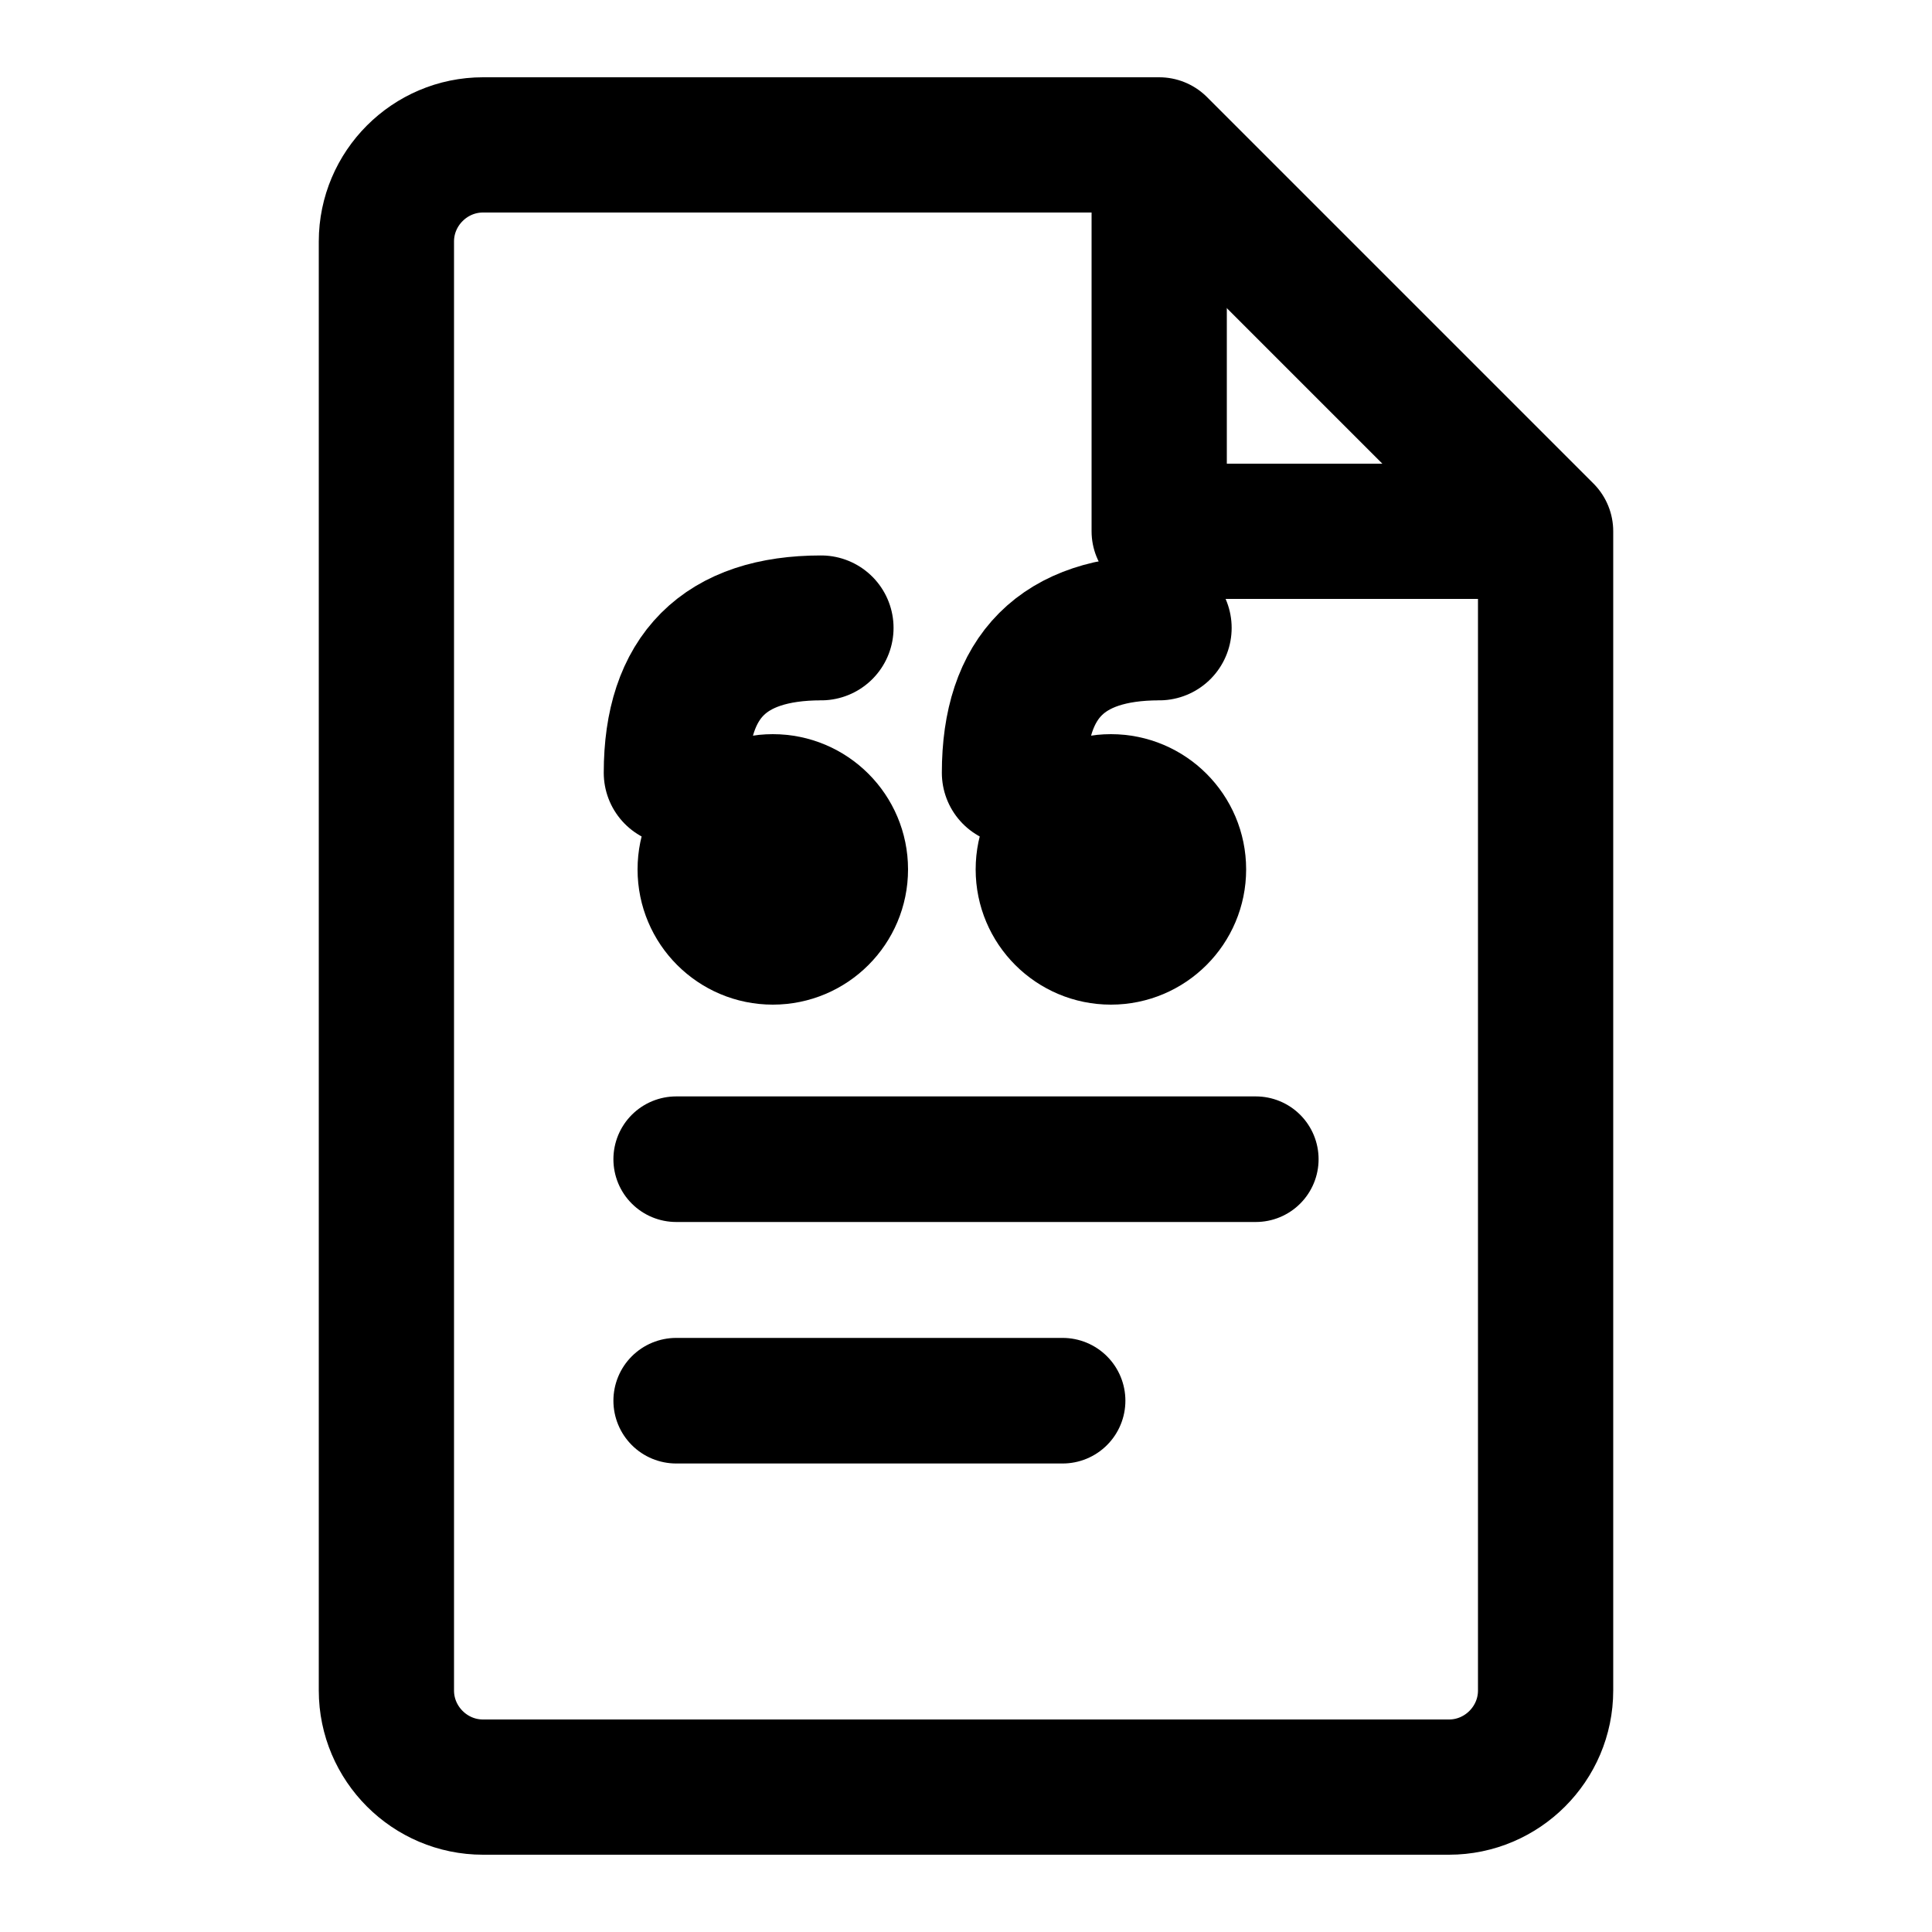
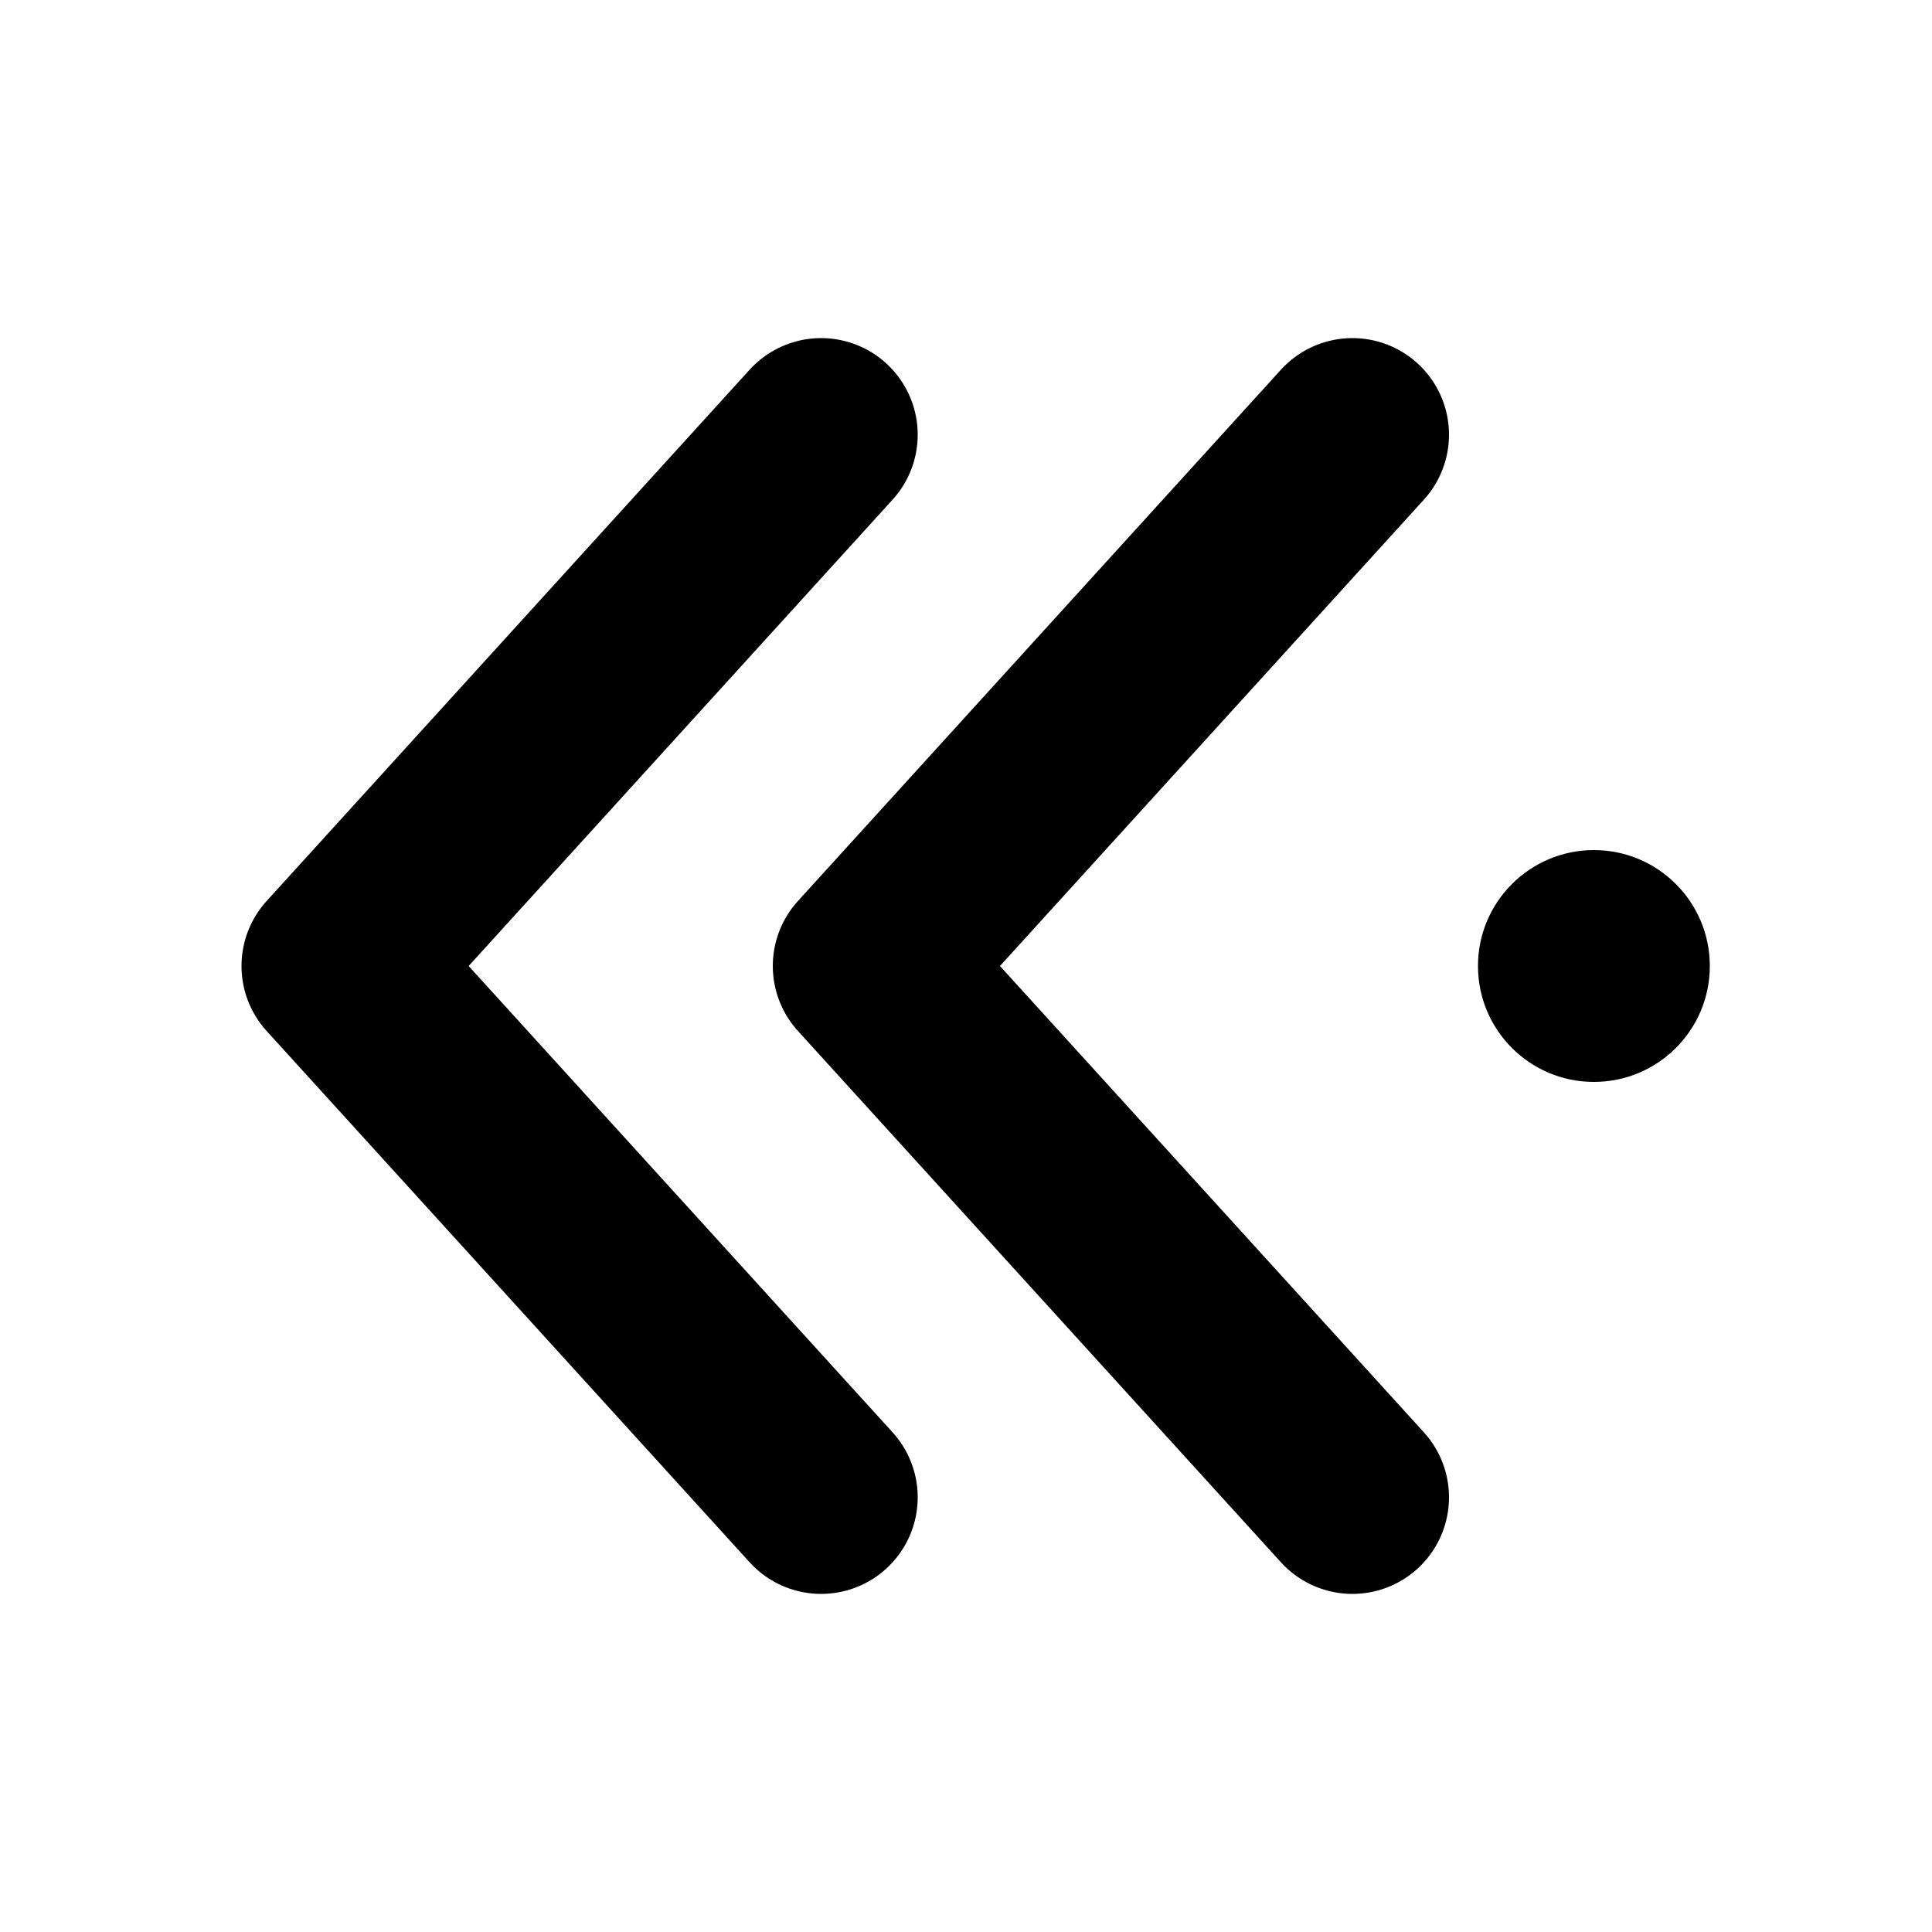
<svg xmlns="http://www.w3.org/2000/svg" viewBox="0 0 20 20" fill="none" stroke="currentColor">
-   <path d="M4 2.5C4 1.95 4.45 1.5 5 1.5H12L16 5.5V17.5C16 18.05 15.55 18.5 15 18.5H5C4.45 18.5 4 18.05 4 17.5V2.5Z" stroke-width="1.4" stroke-linejoin="round" fill="none" />
-   <path d="M12 1.5V5.5H16" stroke-width="1.4" stroke-linejoin="round" />
-   <path d="M7 8C7 7 7.5 6.5 8.5 6.5" stroke-width="1.5" stroke-linecap="round" />
-   <circle cx="8" cy="9" r="0.9" fill="currentColor" />
-   <path d="M10.5 8C10.5 7 11 6.5 12 6.5" stroke-width="1.5" stroke-linecap="round" />
-   <circle cx="11.5" cy="9" r="0.9" fill="currentColor" />
-   <line x1="7" y1="12" x2="13" y2="12" stroke-width="1.3" stroke-linecap="round" />
-   <line x1="7" y1="14.5" x2="11" y2="14.5" stroke-width="1.3" stroke-linecap="round" />
+   <path d="M8.5 4.5L3.5 10L8.5 15.5" stroke-width="2" stroke-linecap="round" stroke-linejoin="round" />
+   <path d="M14 4.5L9 10L14 15.5" stroke-width="2" stroke-linecap="round" stroke-linejoin="round" />
+   <circle cx="16.5" cy="10" r="1.2" fill="currentColor" stroke="none" />
</svg>
